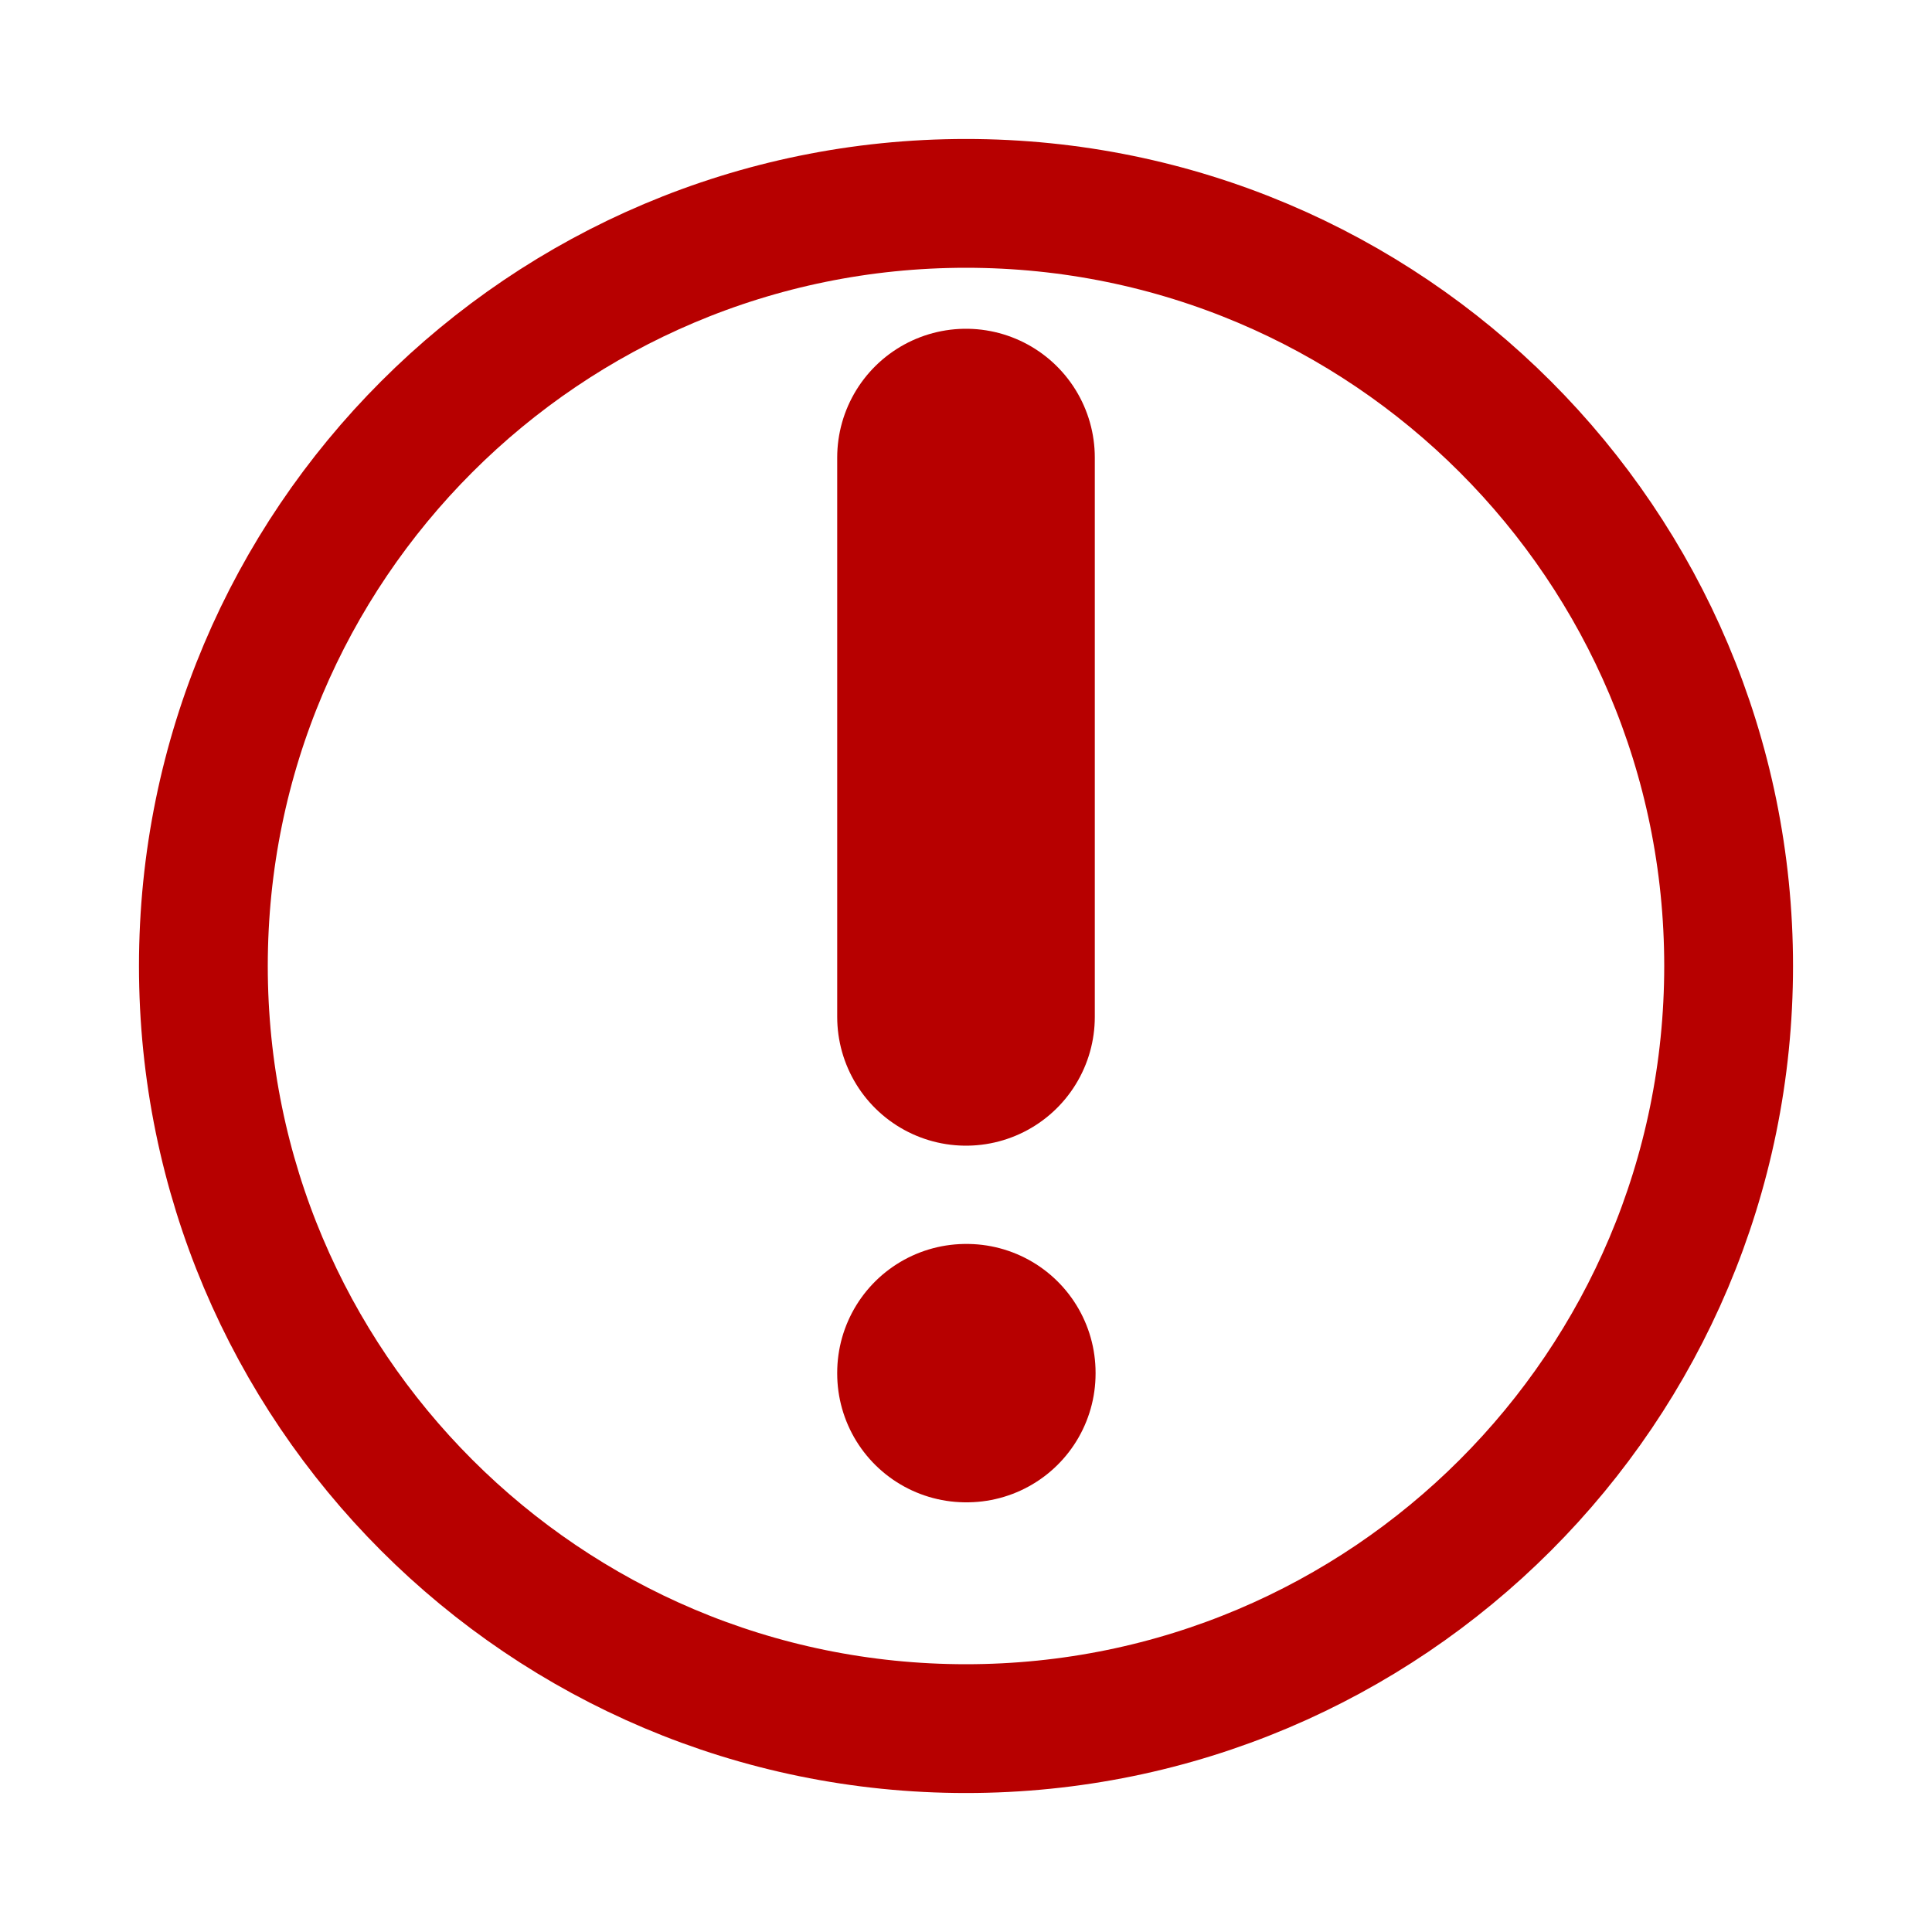
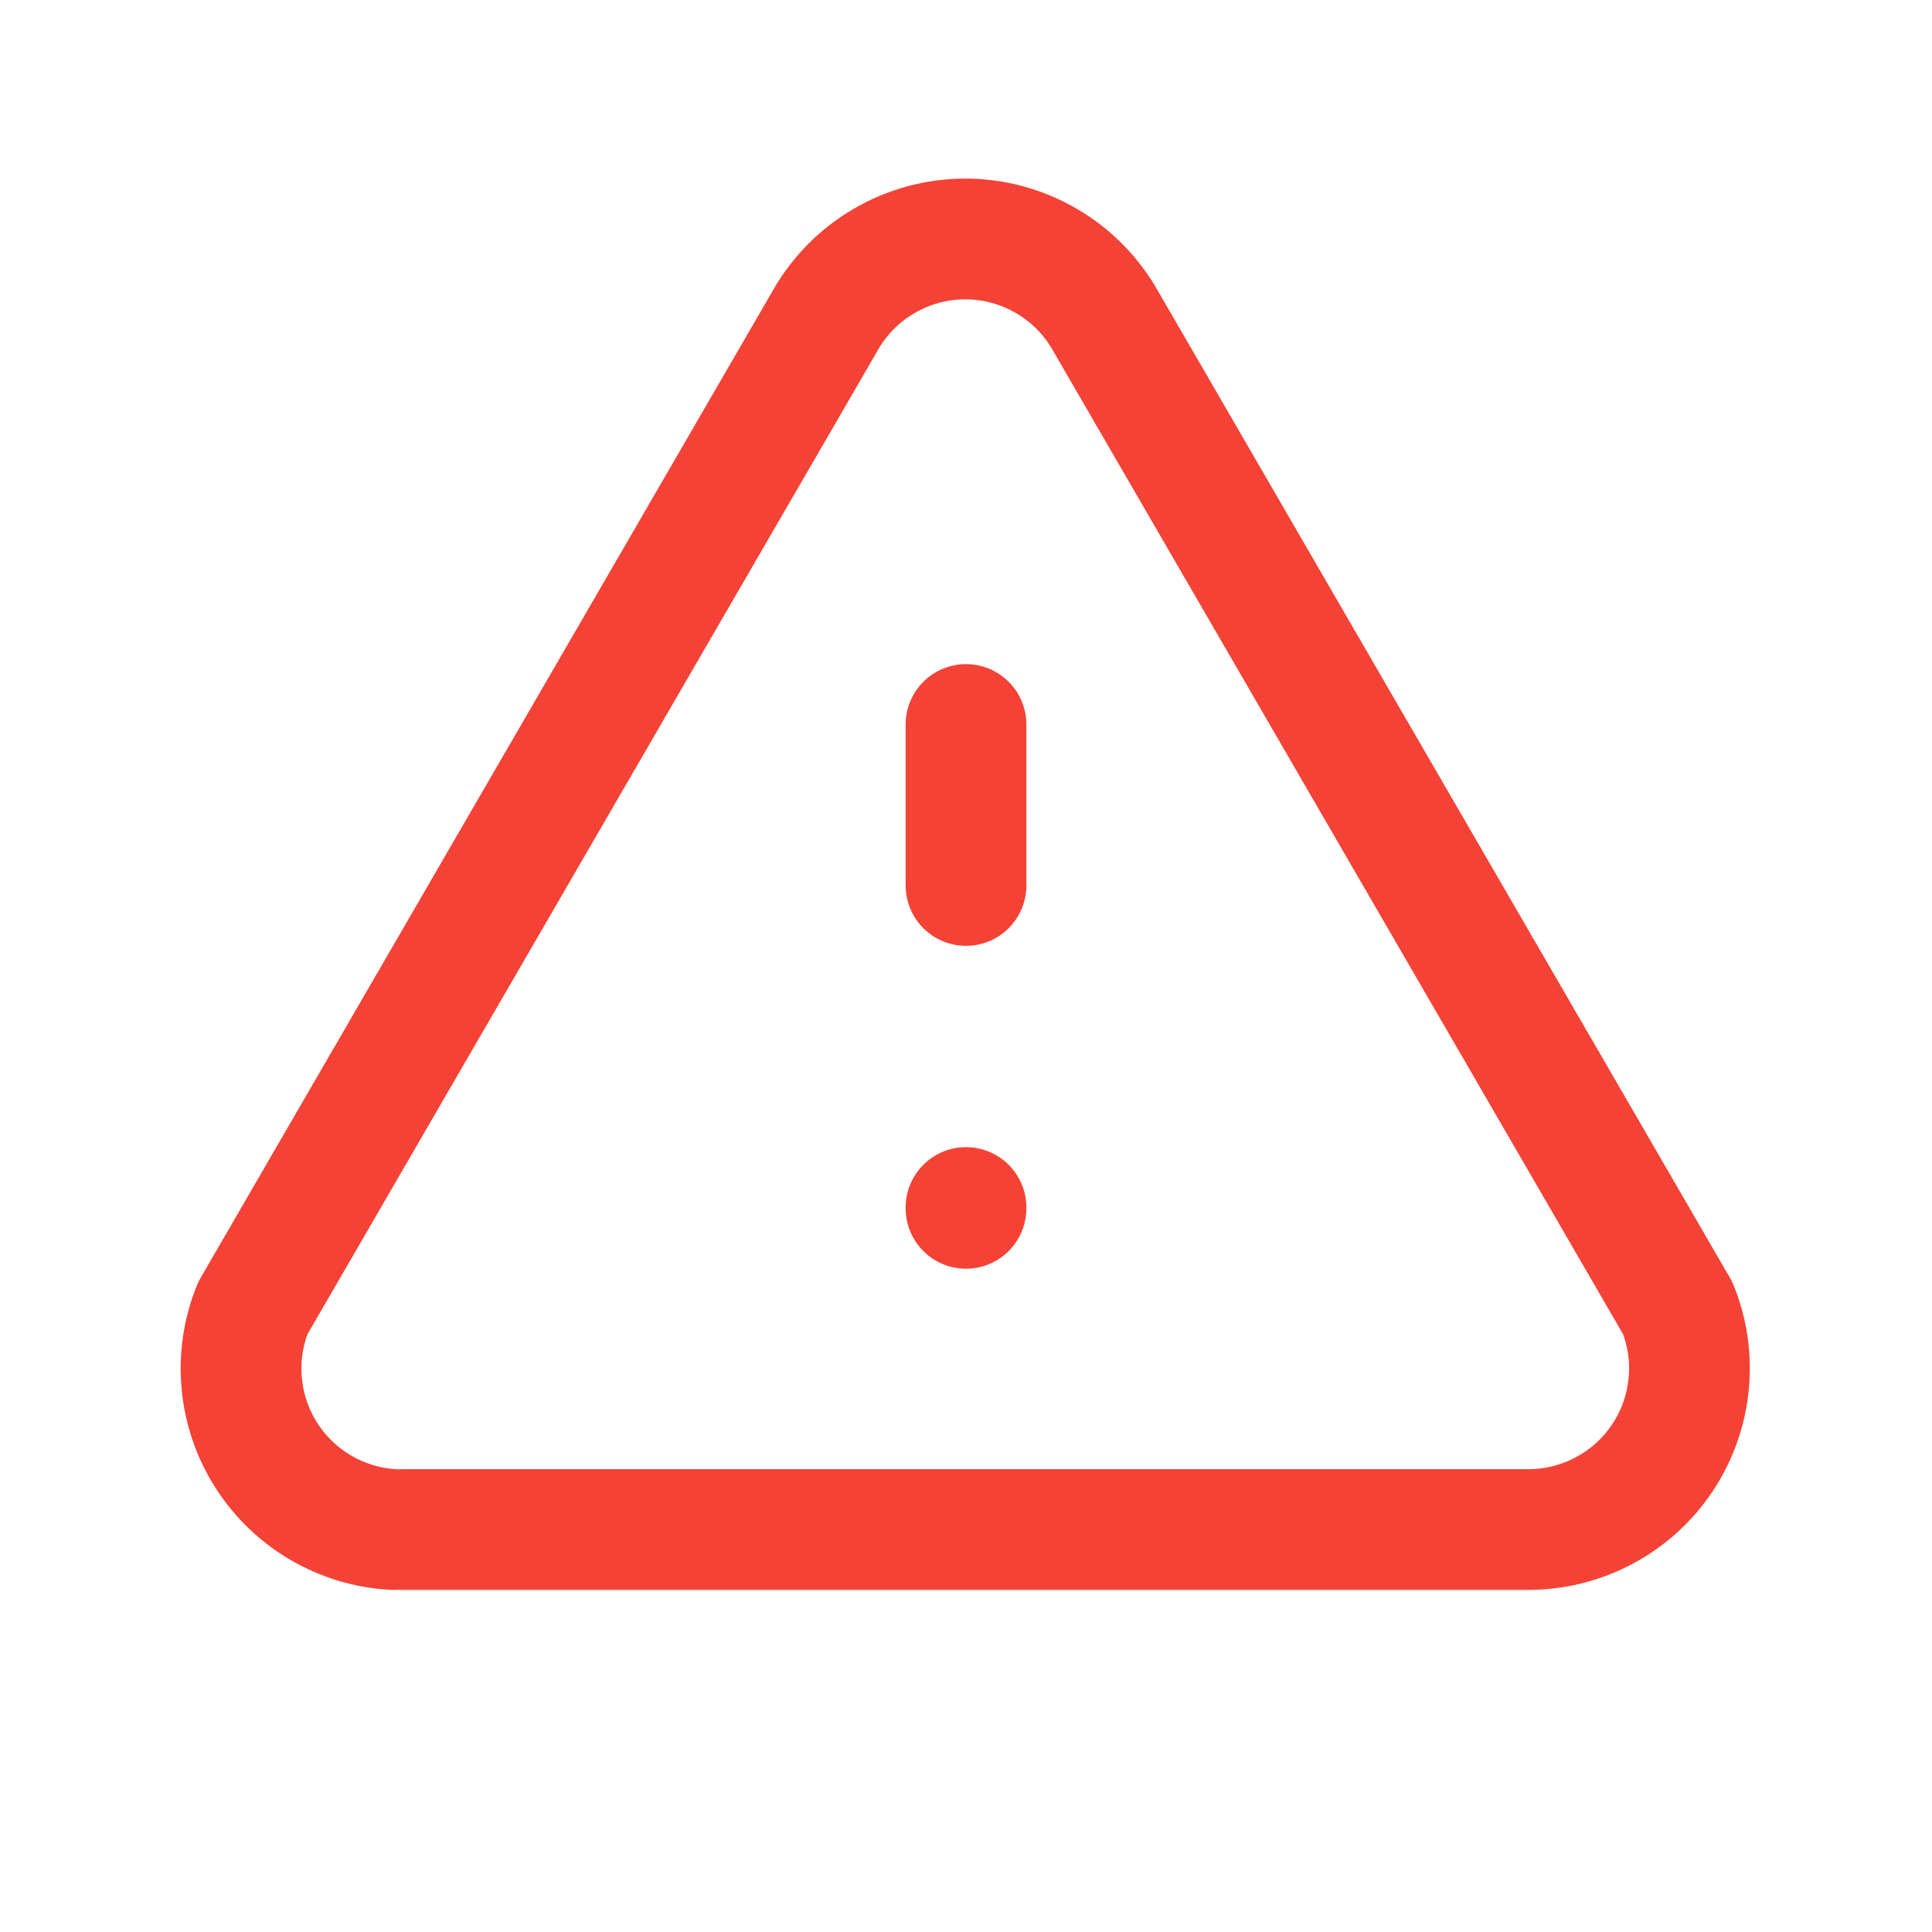
- <svg xmlns="http://www.w3.org/2000/svg" width="30" height="30" viewBox="0 0 30 30" fill="none">
-   <path d="M15 3.158C21.541 3.158 26.842 8.46 26.842 15C26.842 21.54 21.541 26.842 15 26.842C8.46 26.842 3.158 21.54 3.158 15C3.158 8.46 8.46 3.158 15 3.158Z" stroke="#B70000" stroke-width="2" stroke-linecap="round" stroke-linejoin="round" />
-   <path d="M15.012 21.328H15V21.316H15.012V21.328Z" stroke="#B70000" stroke-width="4" stroke-linejoin="round" />
-   <path d="M15 7.105L15 15.79" stroke="#B70000" stroke-width="4" stroke-linecap="round" stroke-linejoin="round" />
+ <svg xmlns="http://www.w3.org/2000/svg" width="16" height="16" viewBox="0 0 16 16" fill="none">
+   <path d="M8 6V7.333M8 10V10.007" stroke="#F44336" stroke-linecap="round" stroke-linejoin="round" />
+   <path d="M3.334 12.667H12.667C12.885 12.665 13.099 12.61 13.29 12.507C13.482 12.404 13.645 12.256 13.766 12.075C13.887 11.894 13.962 11.686 13.984 11.47C14.007 11.254 13.976 11.035 13.894 10.833L9.161 2.667C9.045 2.458 8.876 2.284 8.671 2.164C8.466 2.043 8.232 1.979 7.994 1.979C7.756 1.979 7.522 2.043 7.317 2.164C7.112 2.284 6.943 2.458 6.827 2.667L2.094 10.833C2.014 11.03 1.982 11.244 2.002 11.456C2.021 11.667 2.09 11.871 2.205 12.051C2.319 12.23 2.474 12.38 2.658 12.487C2.842 12.594 3.048 12.656 3.261 12.667" stroke="#F44336" stroke-linecap="round" stroke-linejoin="round" />
</svg>
